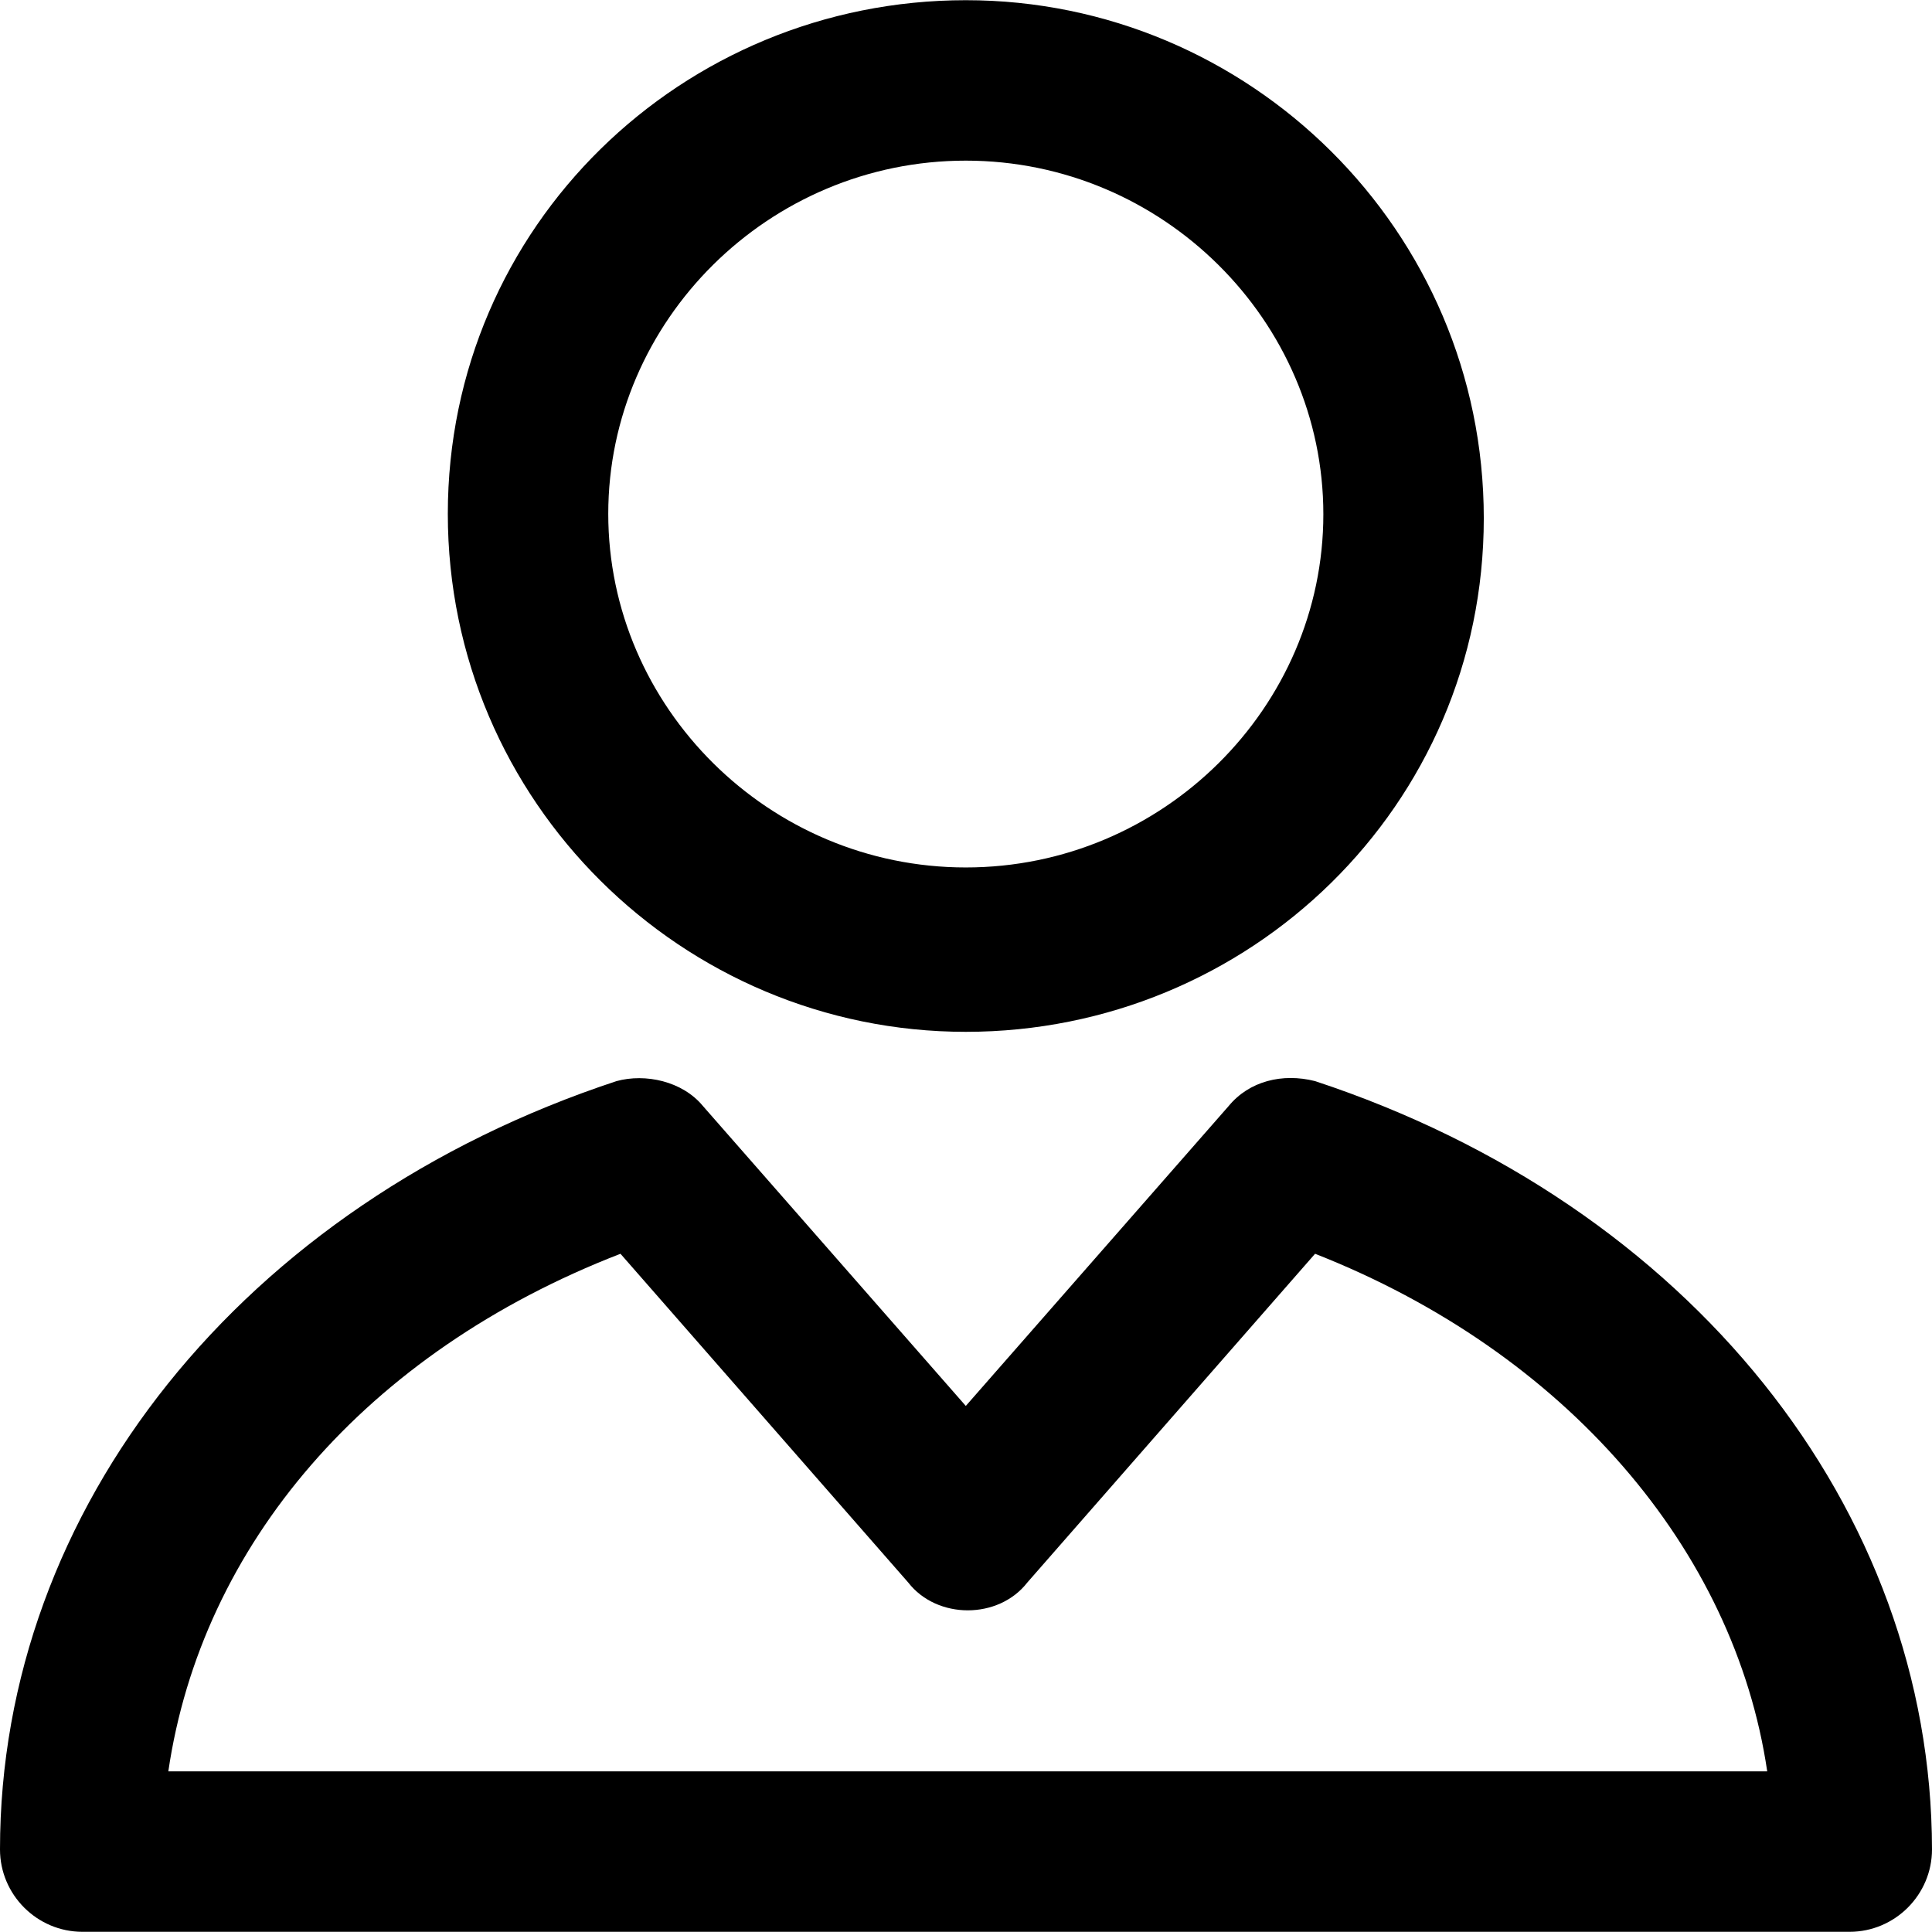
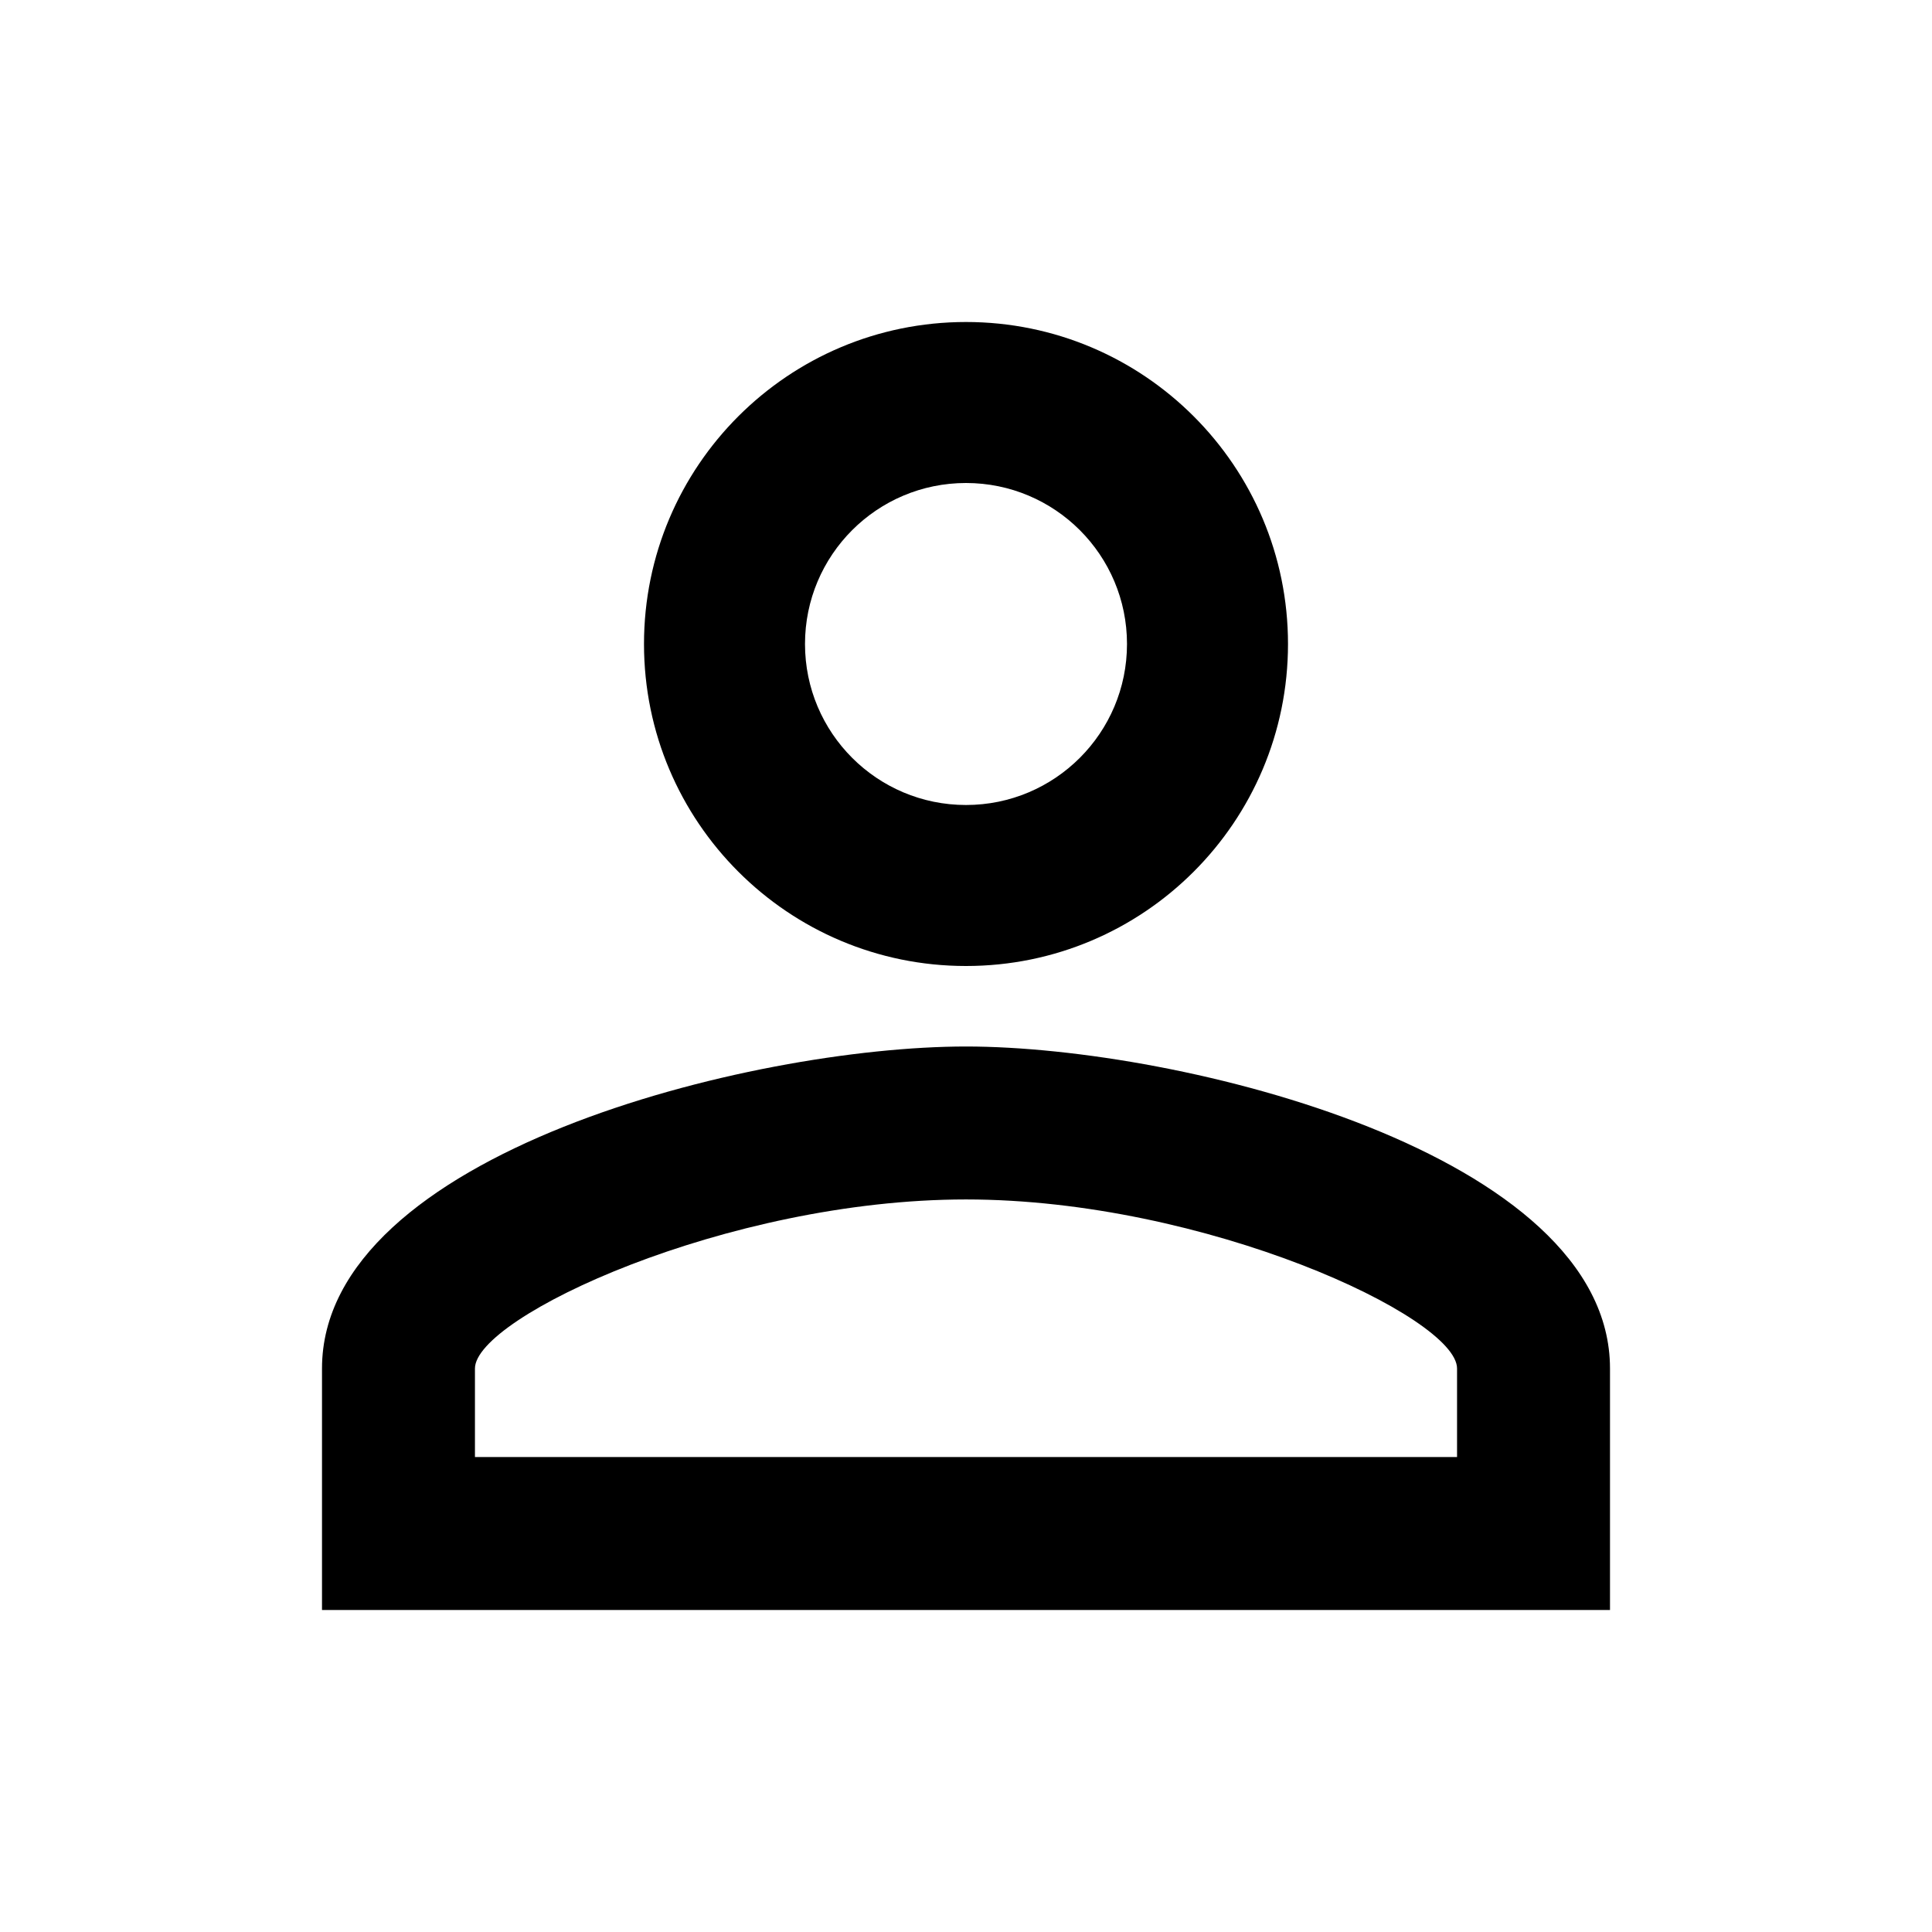
- <svg xmlns="http://www.w3.org/2000/svg" version="1.1" id="user" x="0px" y="0px" width="25" height="25" viewBox="0 0 490.1 490.1" style="enable-background:new 0 0 490.1 490.1;" xml:space="preserve">
-   <g>
-     <g>
-       <path d="M245,261.75c71.9,0,131.4-57.3,131.4-130.3S316.9,0.05,245,0.05s-131.4,57.3-131.4,130.3S173.1,261.75,245,261.75z     M245,40.75c50,0,90.7,40.7,90.7,89.7s-40.7,89.6-90.7,89.6s-90.7-40.7-90.7-89.7S195,40.75,245,40.75z" />
-       <path d="M333.6,274.25c-8.3-2.1-16.7,0-21.9,6.3l-66.7,76.1l-66.7-76.1c-5.2-6.3-14.6-8.3-21.9-6.3C61.5,305.55,0,382.65,0,469.15    c0,11.5,9.4,20.9,20.9,20.9h448.3c11.5,0,20.9-9.4,20.9-20.9C490,382.65,428.5,305.55,333.6,274.25z M42.7,449.35    c8.4-57.3,50.1-106.3,114.7-131.3l73,83.4c7.3,9.4,22.9,9.4,30.2,0l73-83.4c63.6,25,106.4,75,114.7,131.3H42.7z" />
-     </g>
-   </g>
+ <svg viewBox="0 0 24 24">
+   <path fill="currentColor" d="M12,4A4,4 0 0,1 16,8A4,4 0 0,1 12,12A4,4 0 0,1 8,8A4,4 0 0,1 12,4M12,6A2,2 0 0,0 10,8A2,2 0 0,0 12,10A2,2 0 0,0 14,8A2,2 0 0,0 12,6M12,13C14.67,13 20,14.33 20,17V20H4V17C4,14.33 9.33,13 12,13M12,14.9C9.03,14.9 5.9,16.36 5.9,17V18.1H18.1V17C18.1,16.36 14.97,14.9 12,14.9Z" />
</svg>
